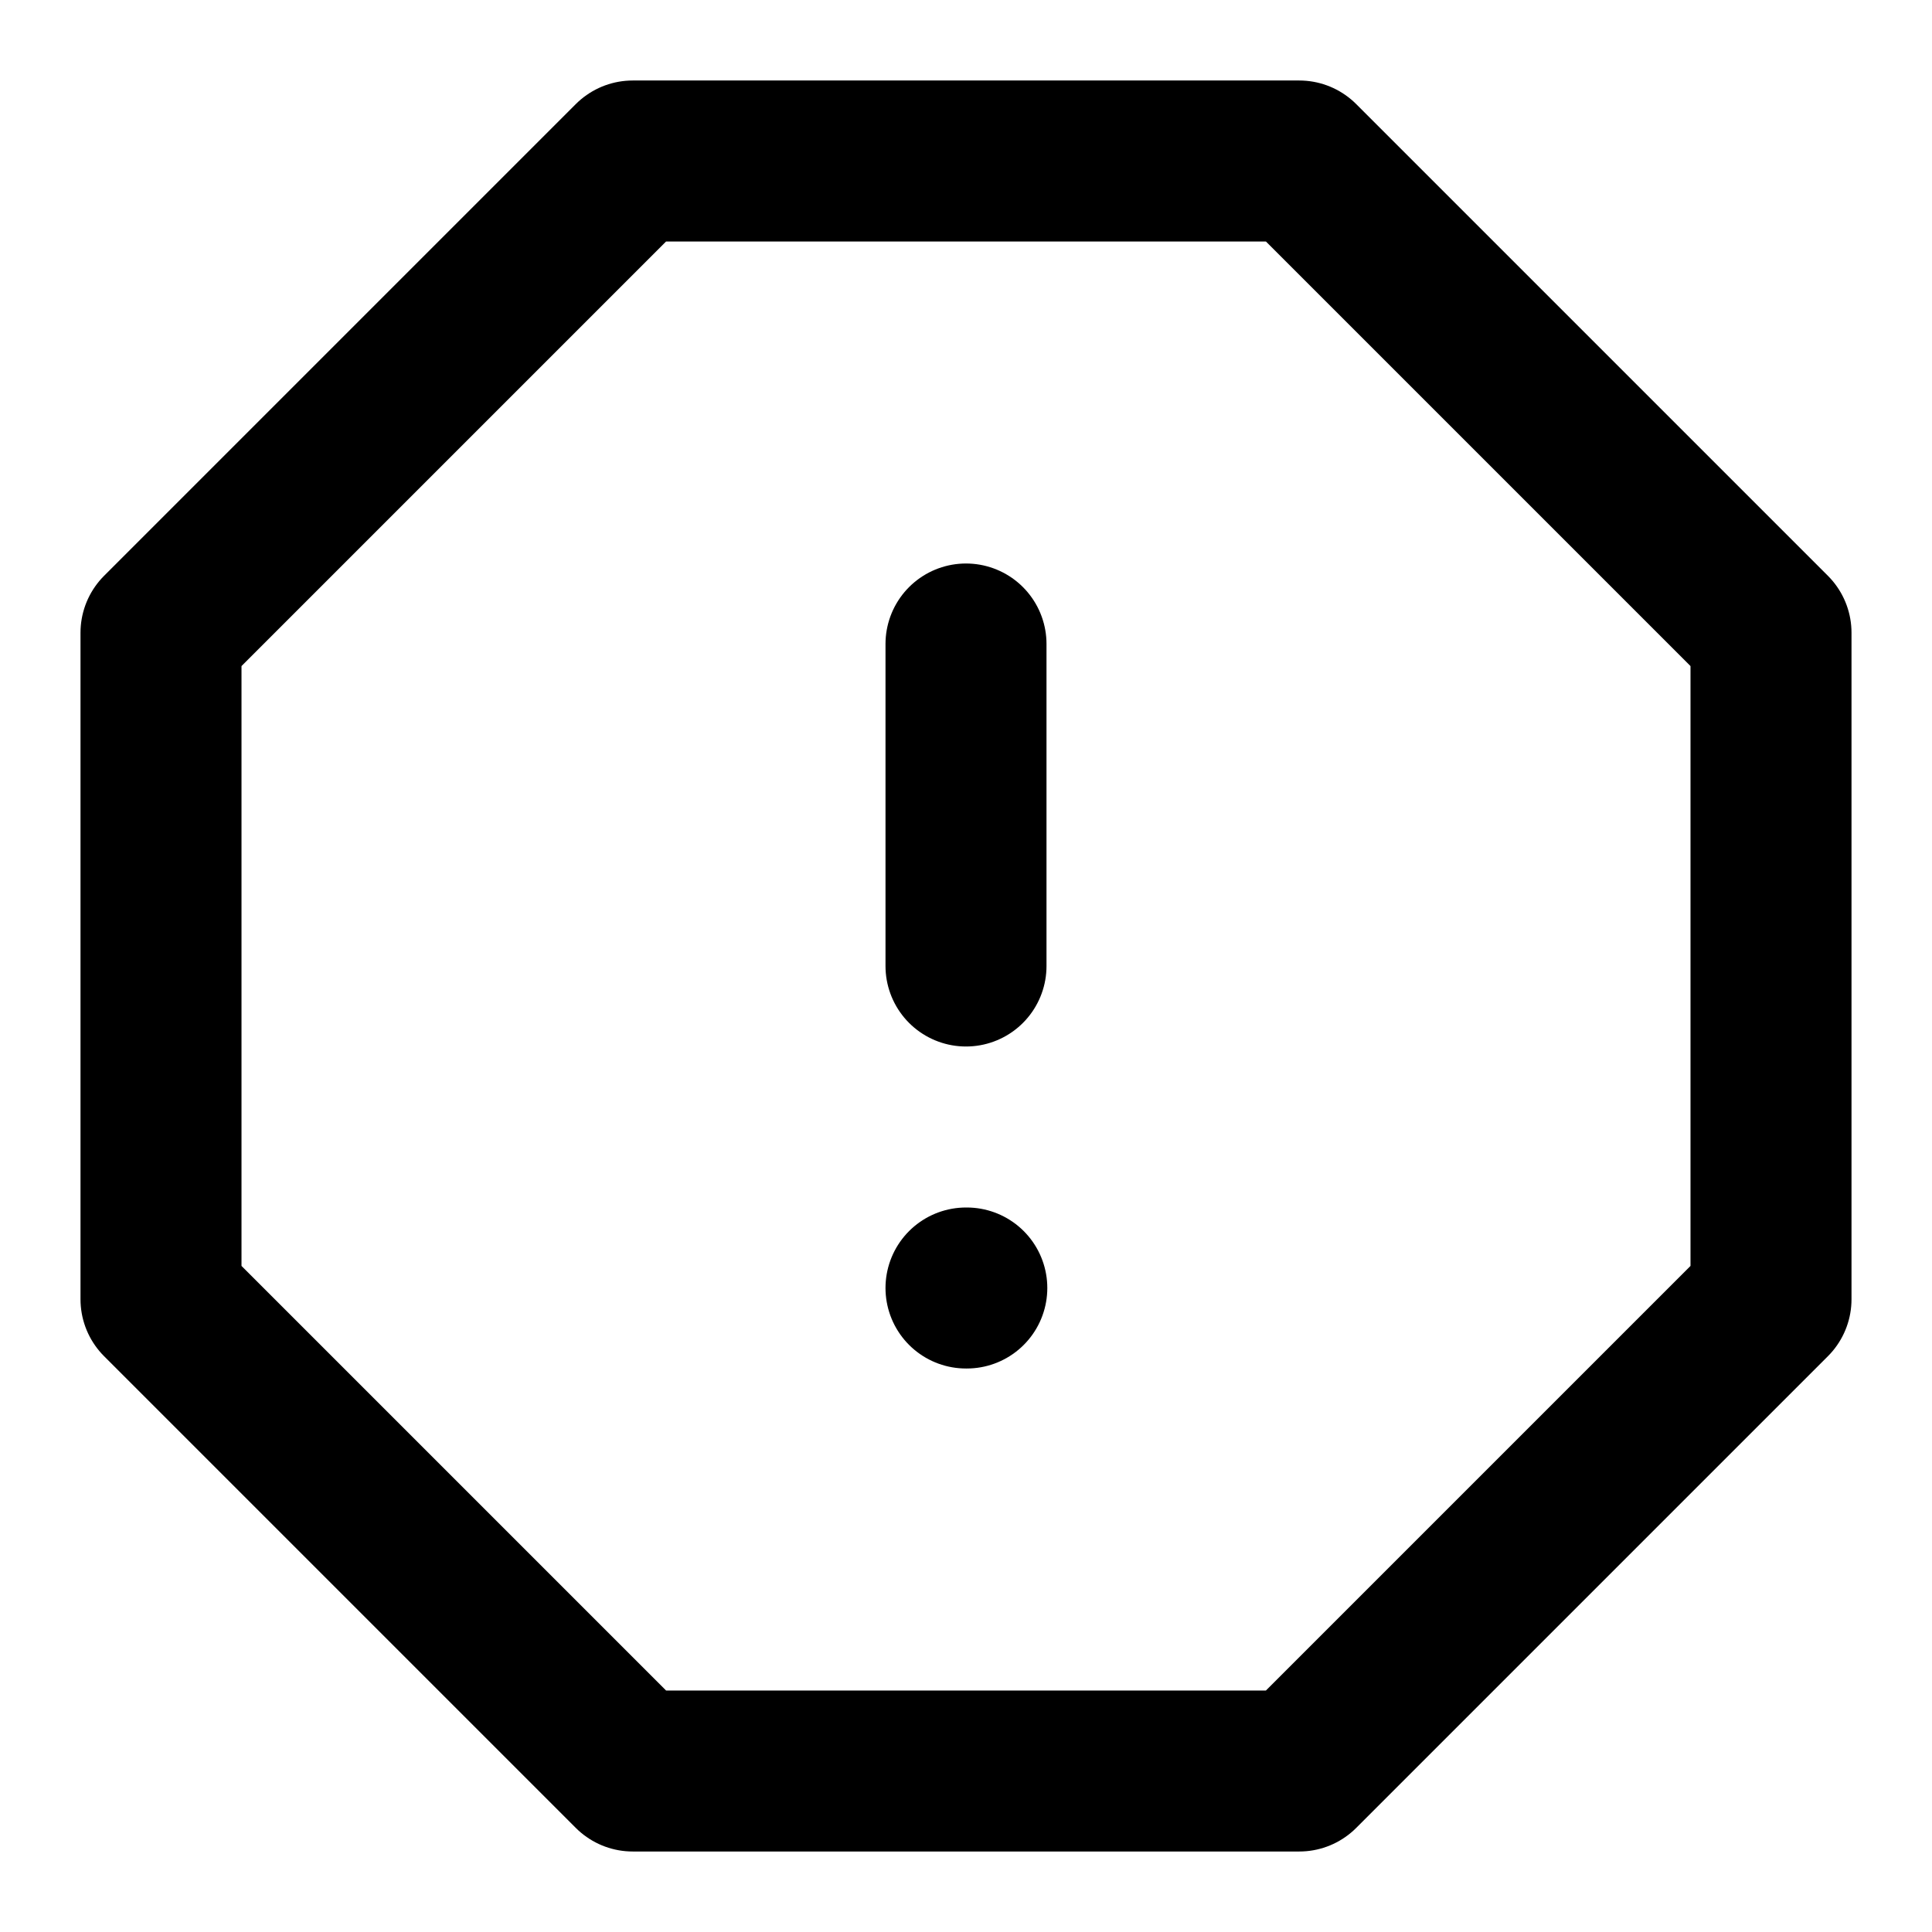
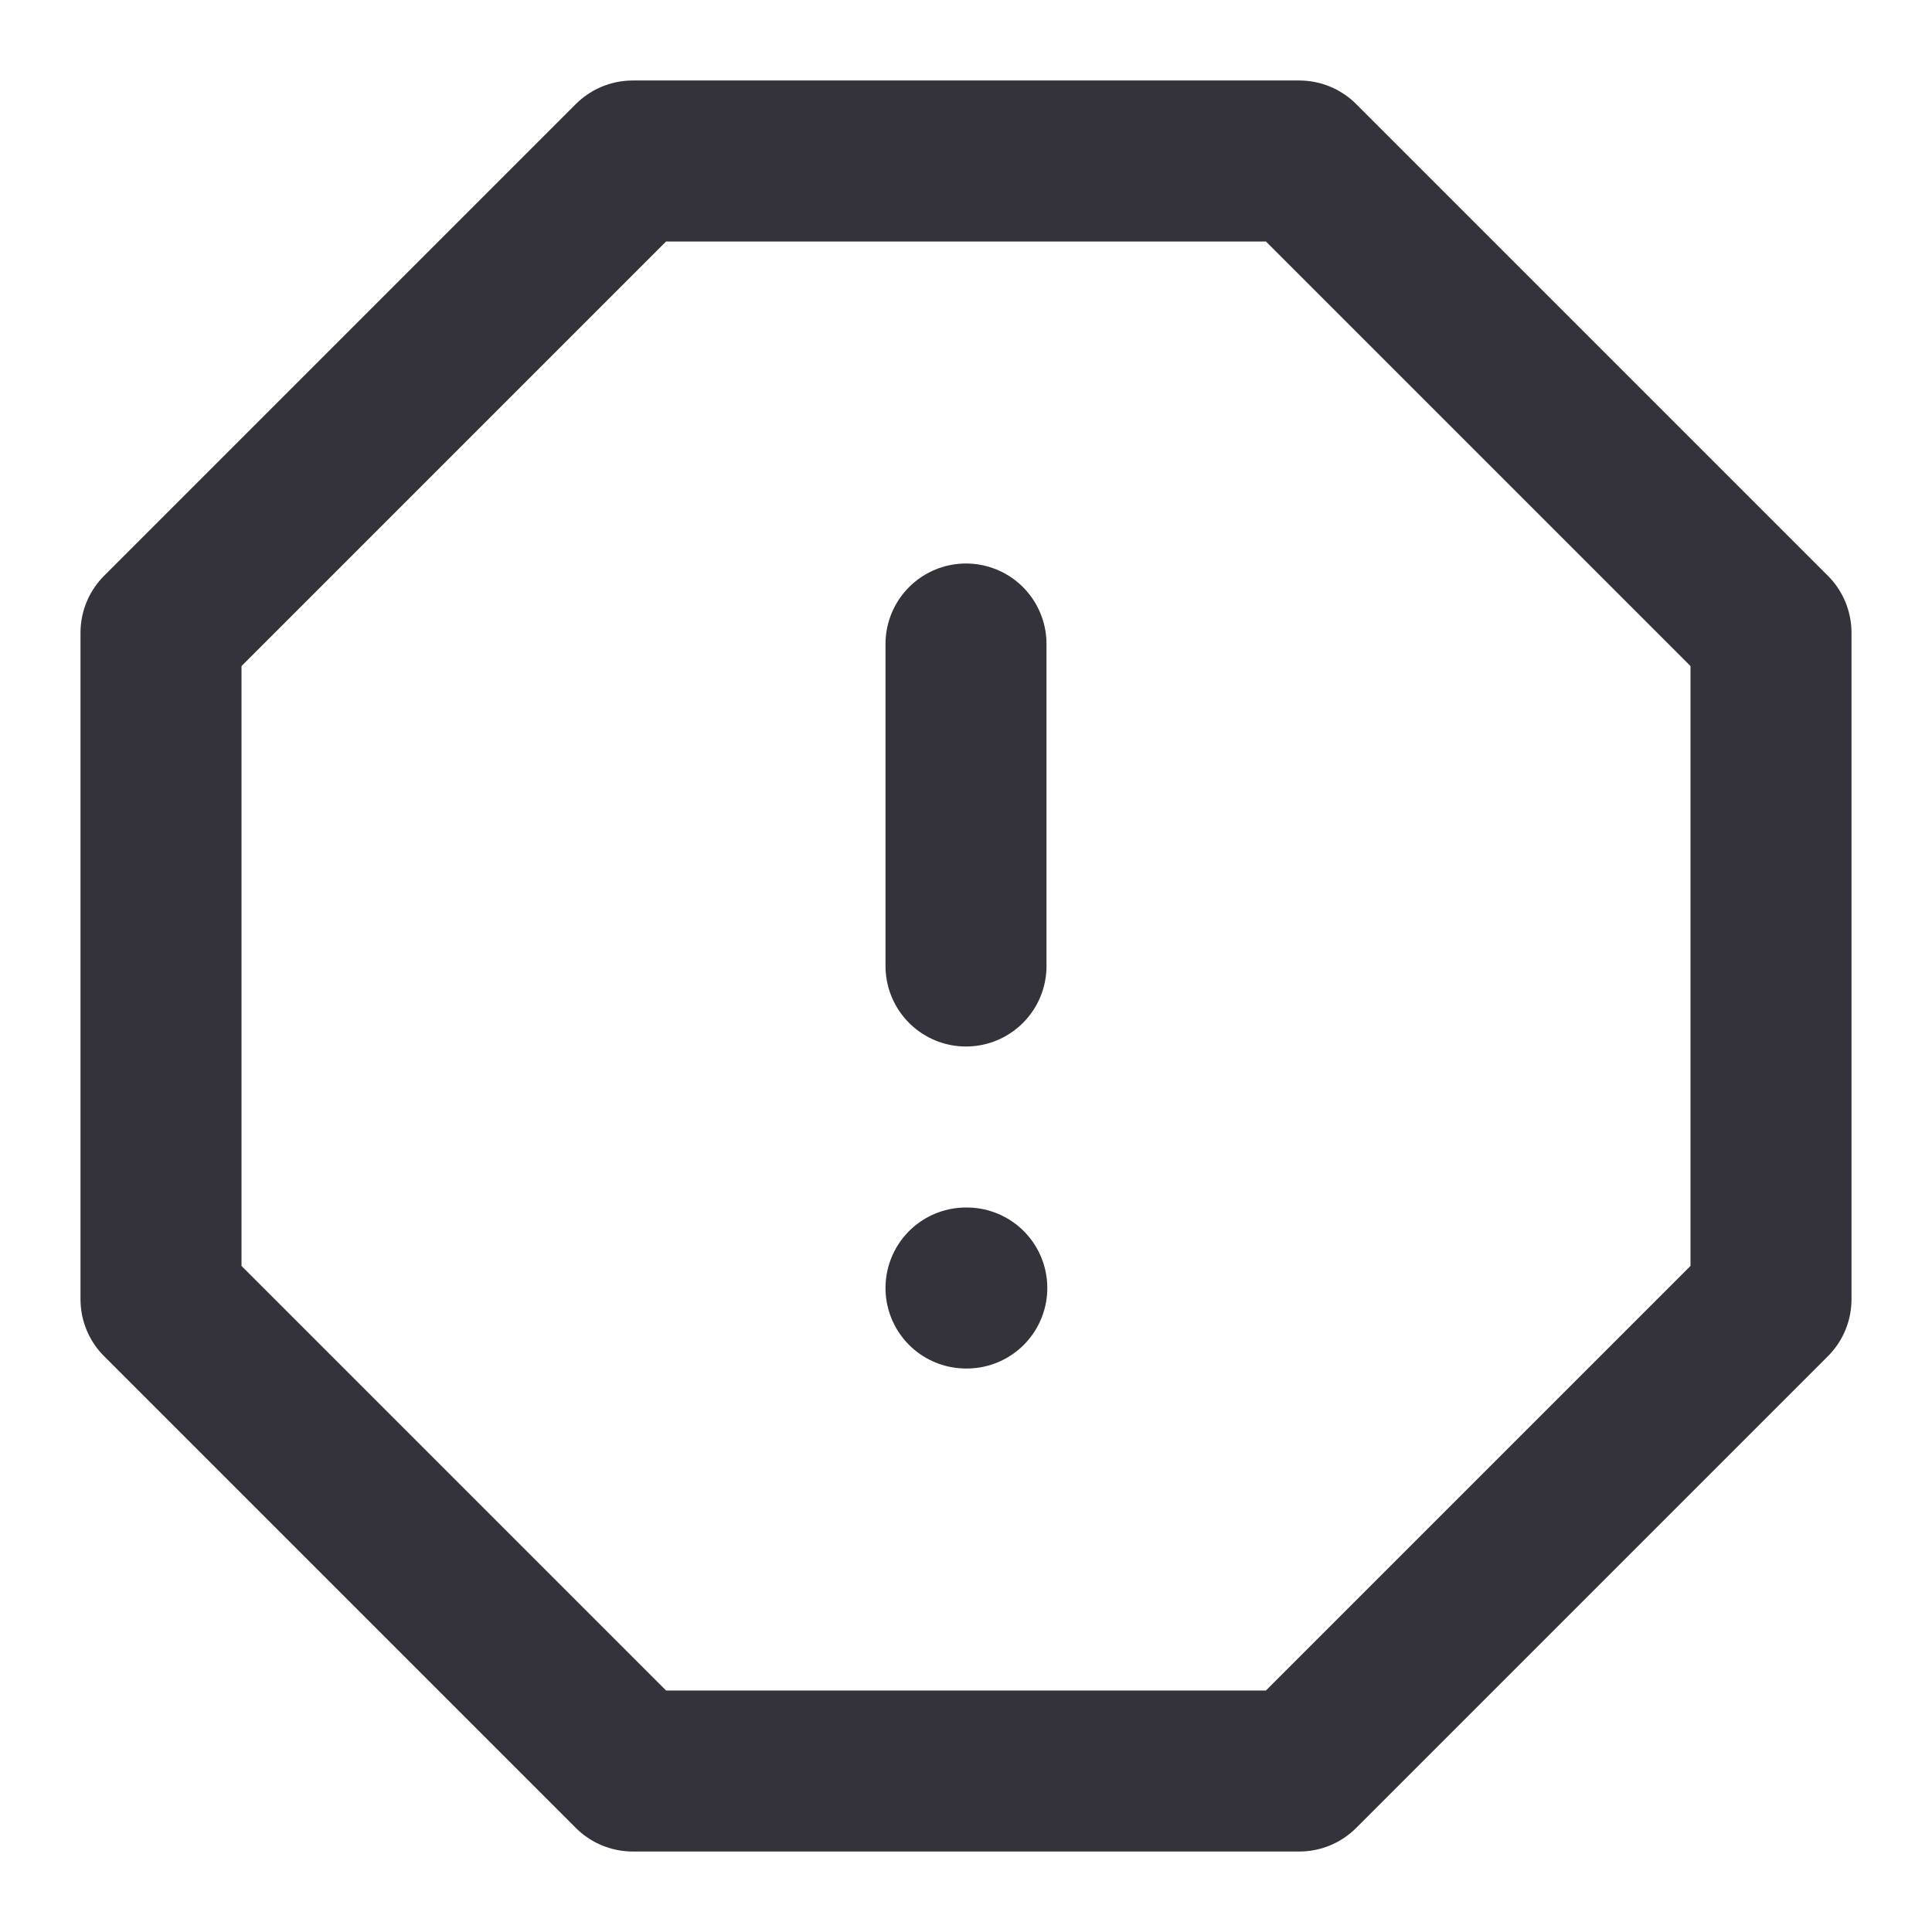
- <svg xmlns="http://www.w3.org/2000/svg" width="24" height="24" viewBox="0 0 24 24" fill="none" stroke="currentColor" stroke-width="2" stroke-linecap="round" stroke-linejoin="round" class="feather feather-alert-octagon">
+ <svg xmlns="http://www.w3.org/2000/svg" width="24" height="24" viewBox="0 0 24 24" fill="none" stroke="#34323A" stroke-width="2" stroke-linecap="round" stroke-linejoin="round" class="feather feather-alert-octagon">
  <polygon points="7.86 2 16.14 2 22 7.86 22 16.14 16.14 22 7.86 22 2 16.14 2 7.86 7.86 2" />
  <line x1="12" y1="8" x2="12" y2="12" />
  <line x1="12" y1="16" x2="12.01" y2="16" />
</svg>
